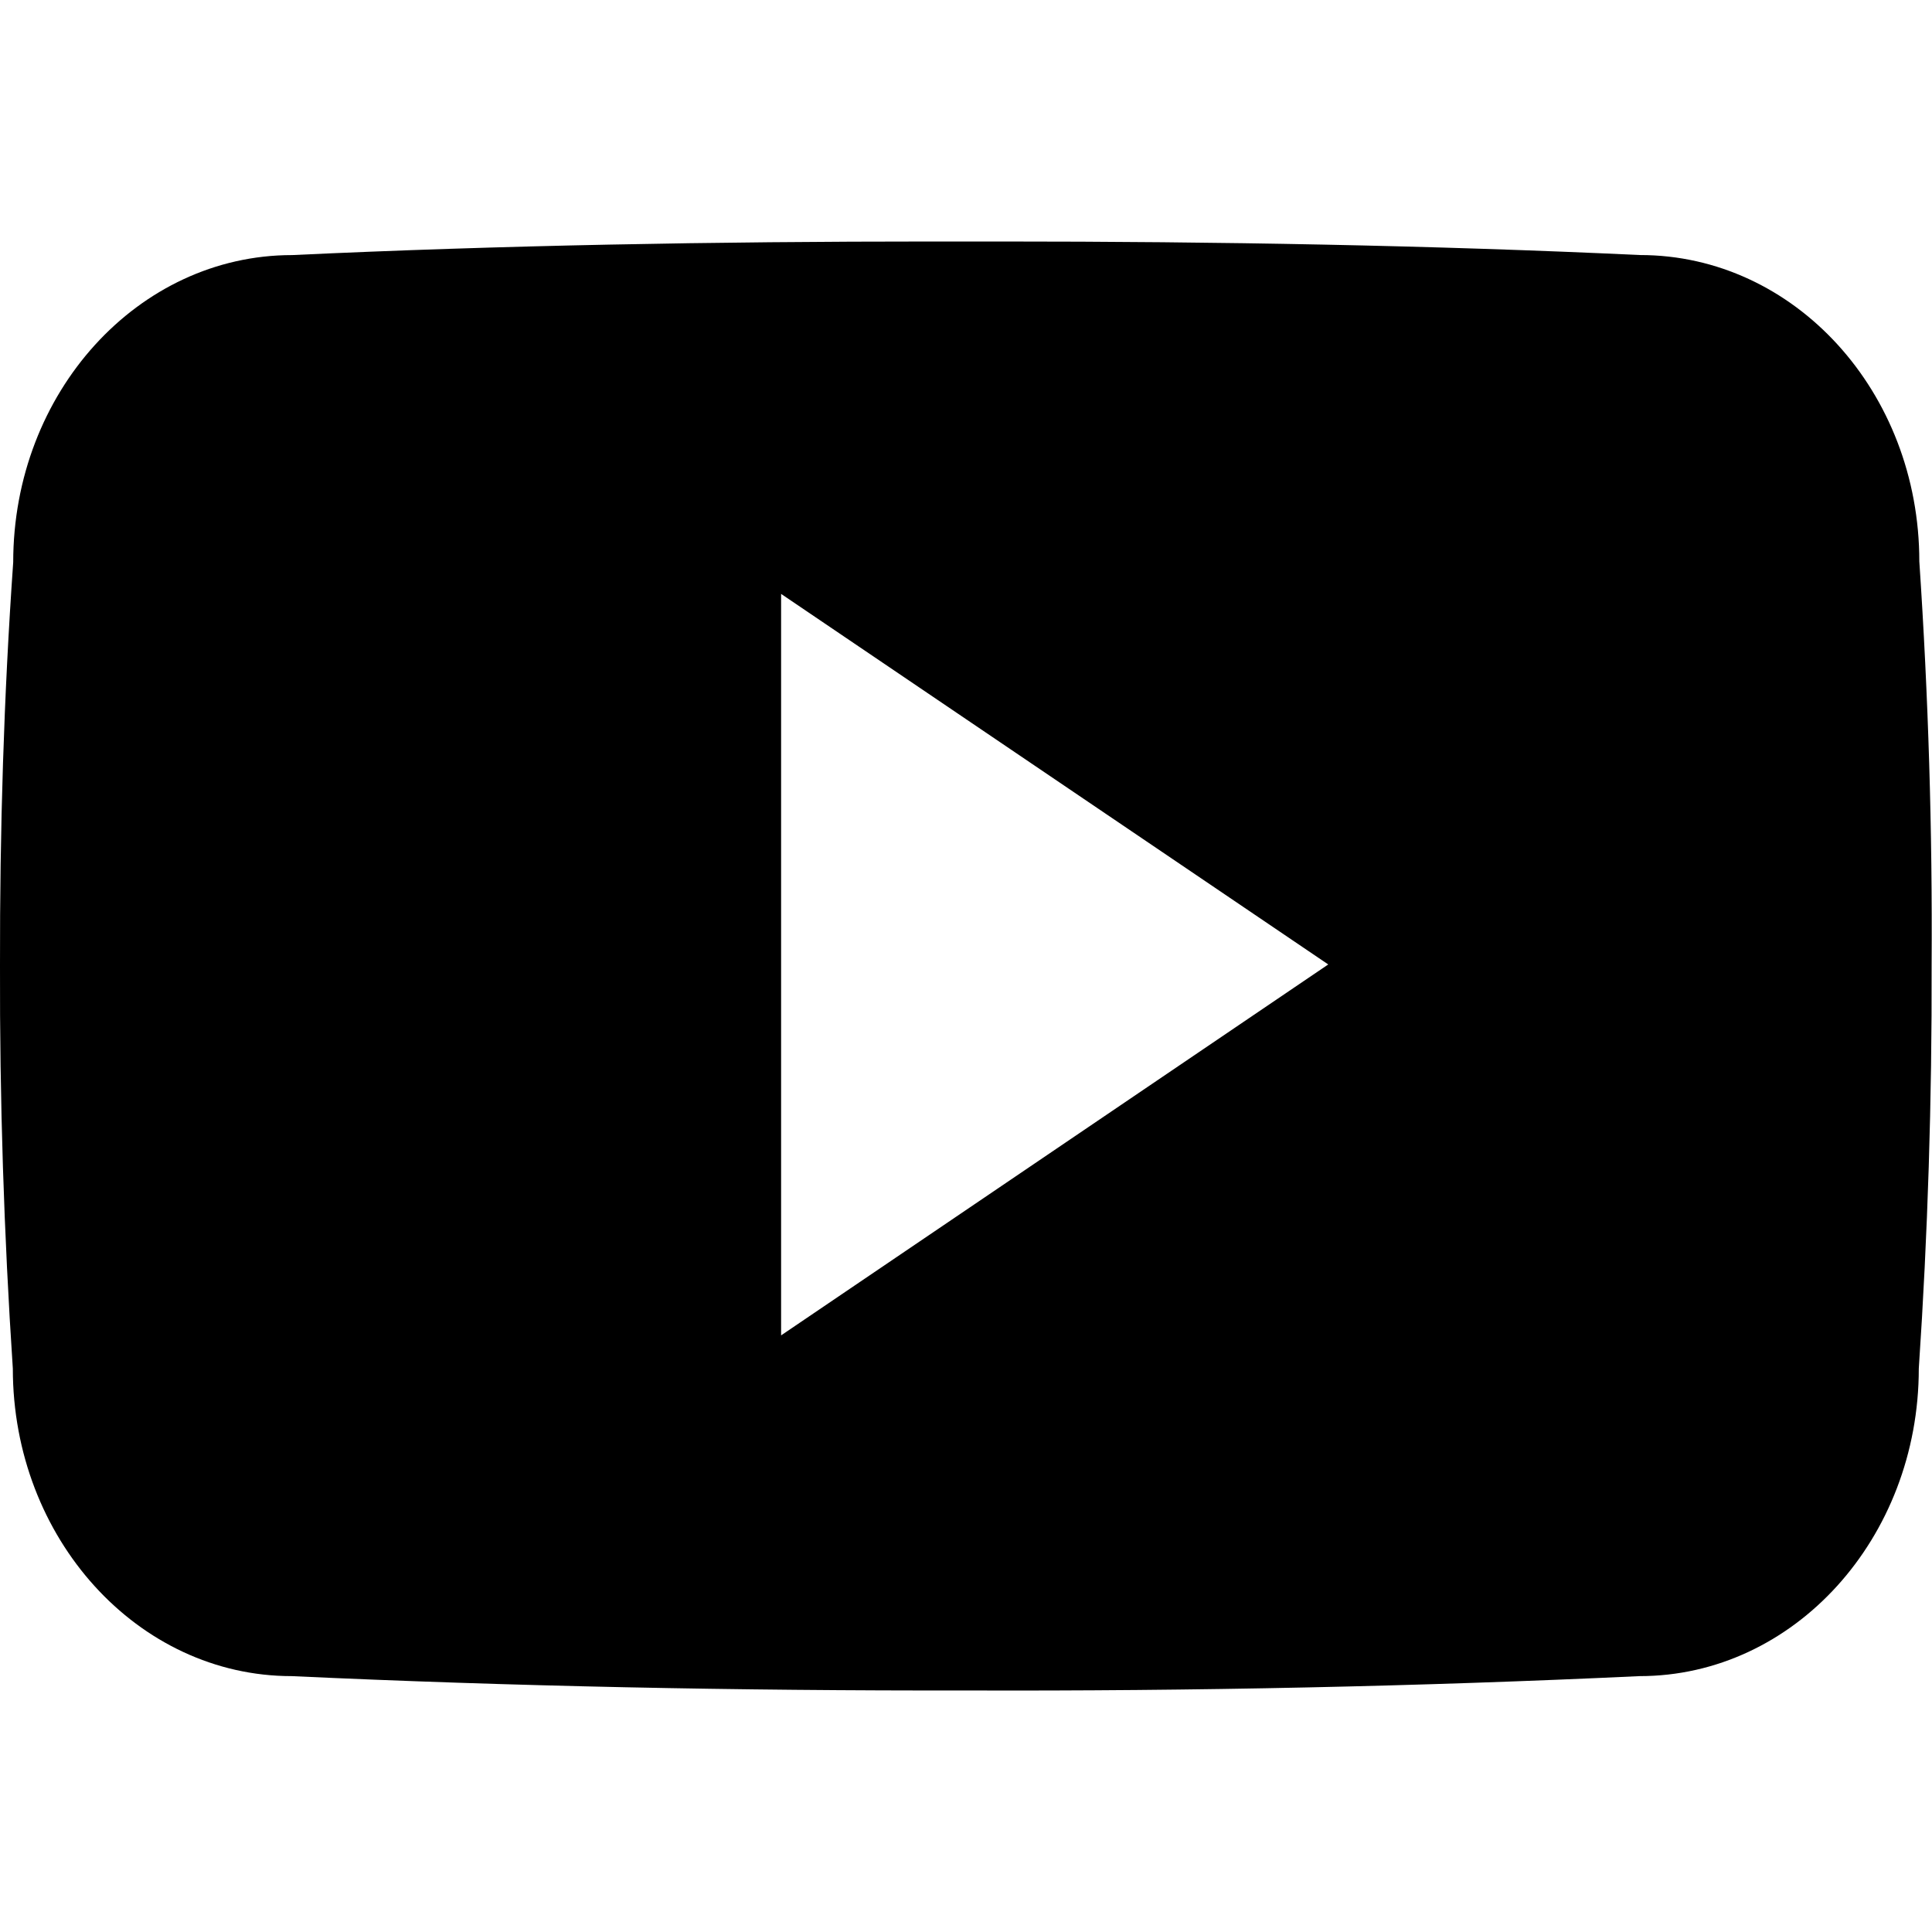
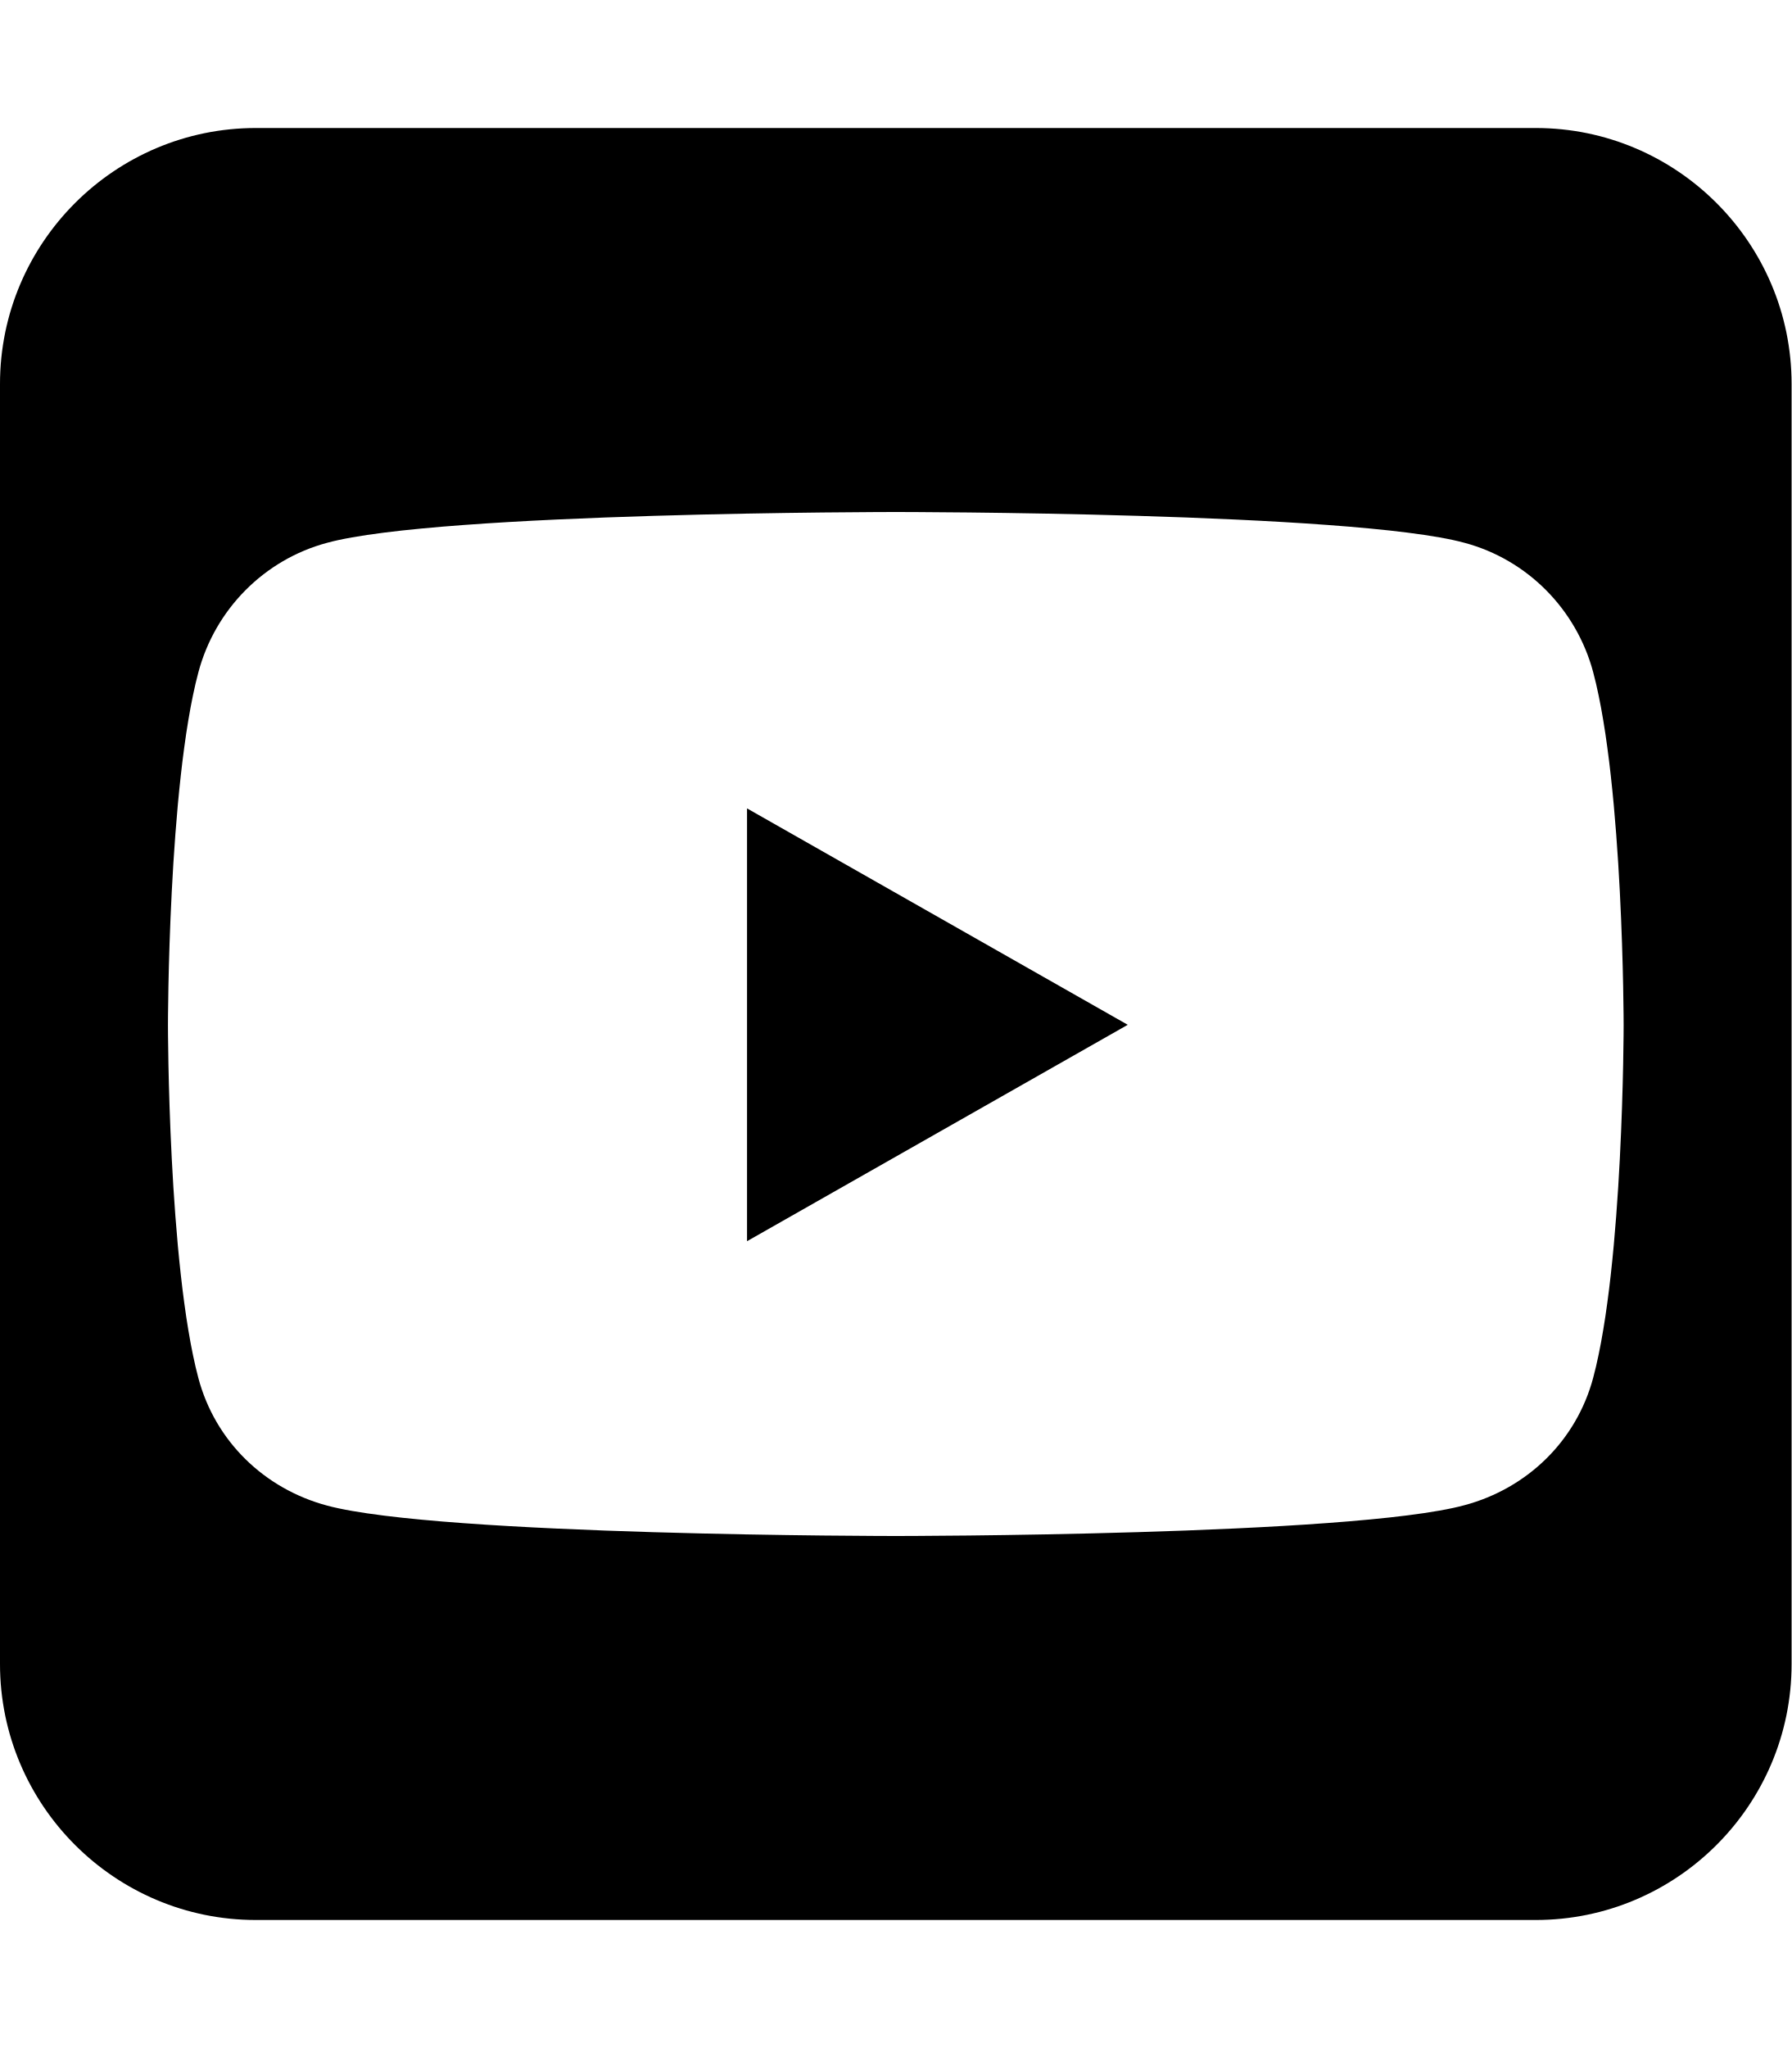
- <svg xmlns="http://www.w3.org/2000/svg" width="512" height="512" viewBox="0 0 512 512">
-   <path d="M508.64,148.79c0-45-33.1-81.2-74-81.2C379.24,65,322.74,64,265,64H247c-57.6,0-114.2,1-169.6,3.6-40.8,0-73.9,36.4-73.9,81.4C1,184.59-.06,220.19,0,255.79q-.15,53.4,3.4,106.9c0,45,33.1,81.5,73.9,81.5,58.2,2.7,117.9,3.9,178.6,3.8q91.2.3,178.6-3.8c40.9,0,74-36.5,74-81.5,2.4-35.7,3.5-71.3,3.4-107Q512.24,202.29,508.64,148.79ZM207,353.89V157.39l145,98.2Z" />
+ <svg xmlns="http://www.w3.org/2000/svg" viewBox="0 0 448 512">
+   <path d="M282 256.2l-95.2-54.1V310.3L282 256.2zM384 32H64C28.7 32 0 60.7 0 96V416c0 35.3 28.7 64 64 64H384c35.3 0 64-28.7 64-64V96c0-35.3-28.7-64-64-64zm14.4 136.1c7.6 28.6 7.6 88.2 7.6 88.2s0 59.6-7.6 88.1c-4.2 15.8-16.5 27.7-32.2 31.9C337.9 384 224 384 224 384s-113.9 0-142.2-7.6c-15.7-4.2-28-16.1-32.2-31.9C42 315.9 42 256.3 42 256.3s0-59.7 7.6-88.2c4.2-15.8 16.5-28.2 32.2-32.4C110.1 128 224 128 224 128s113.9 0 142.2 7.7c15.7 4.2 28 16.6 32.2 32.4z" />
</svg>
